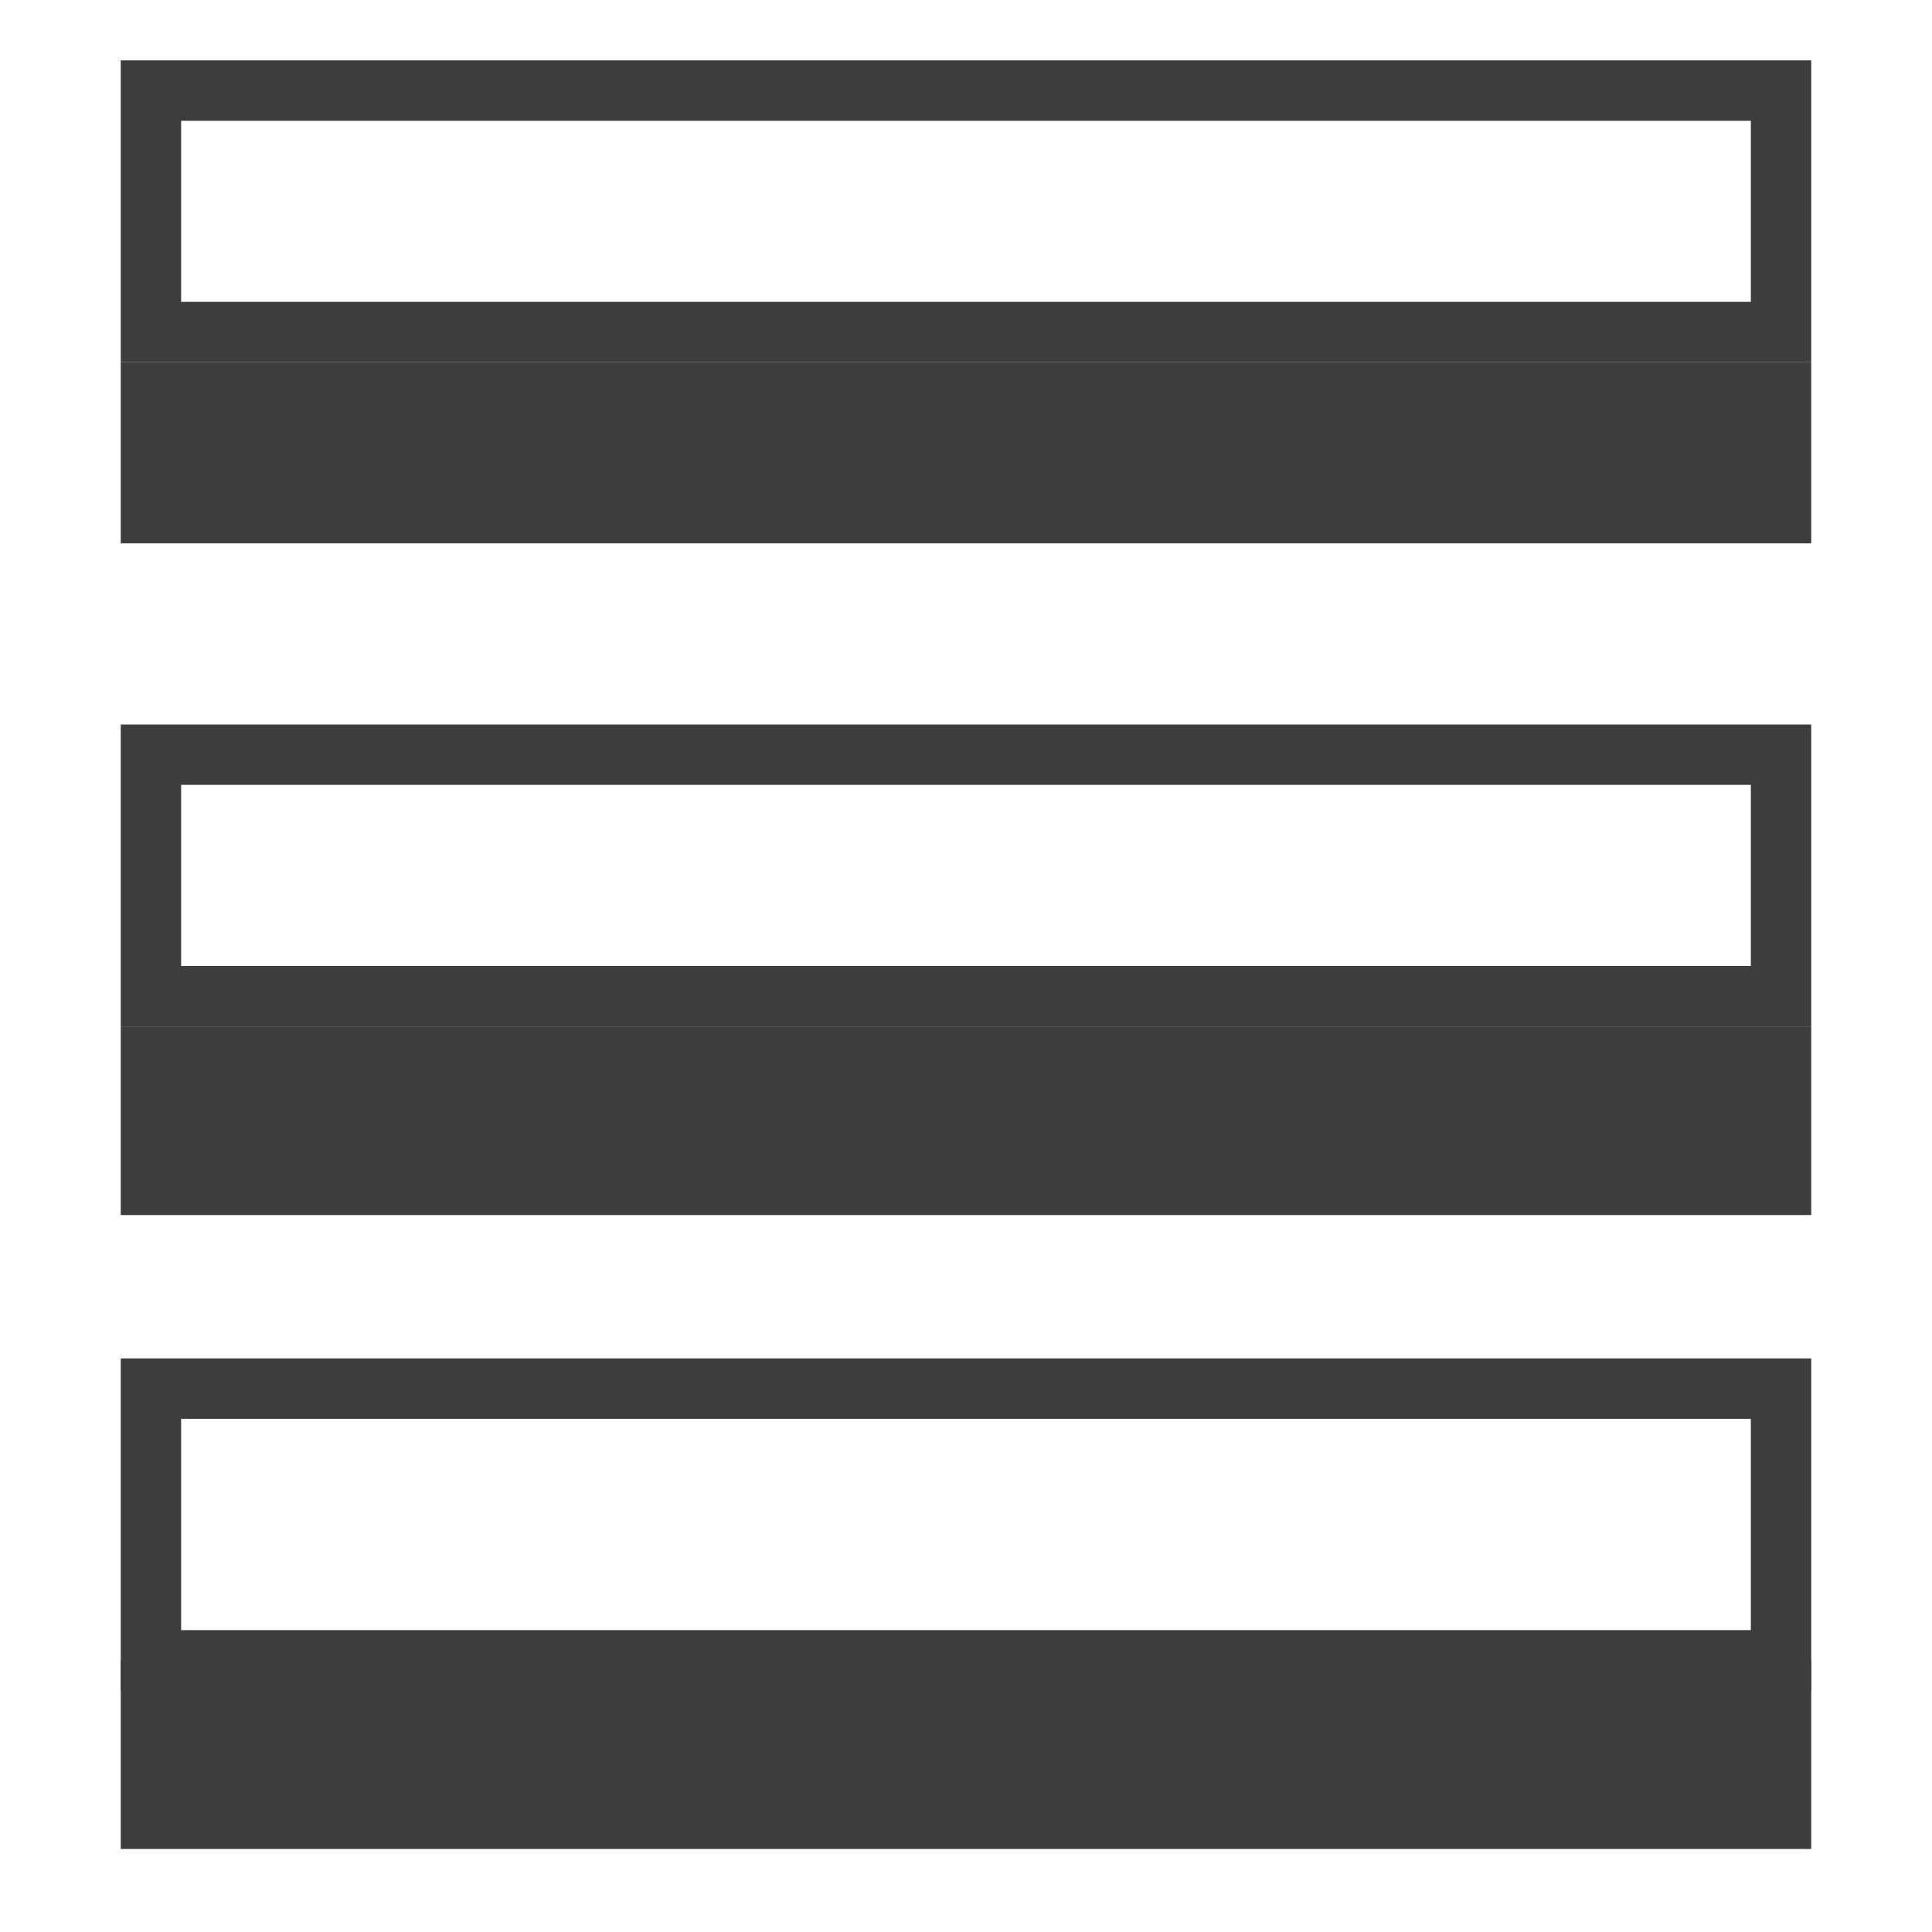
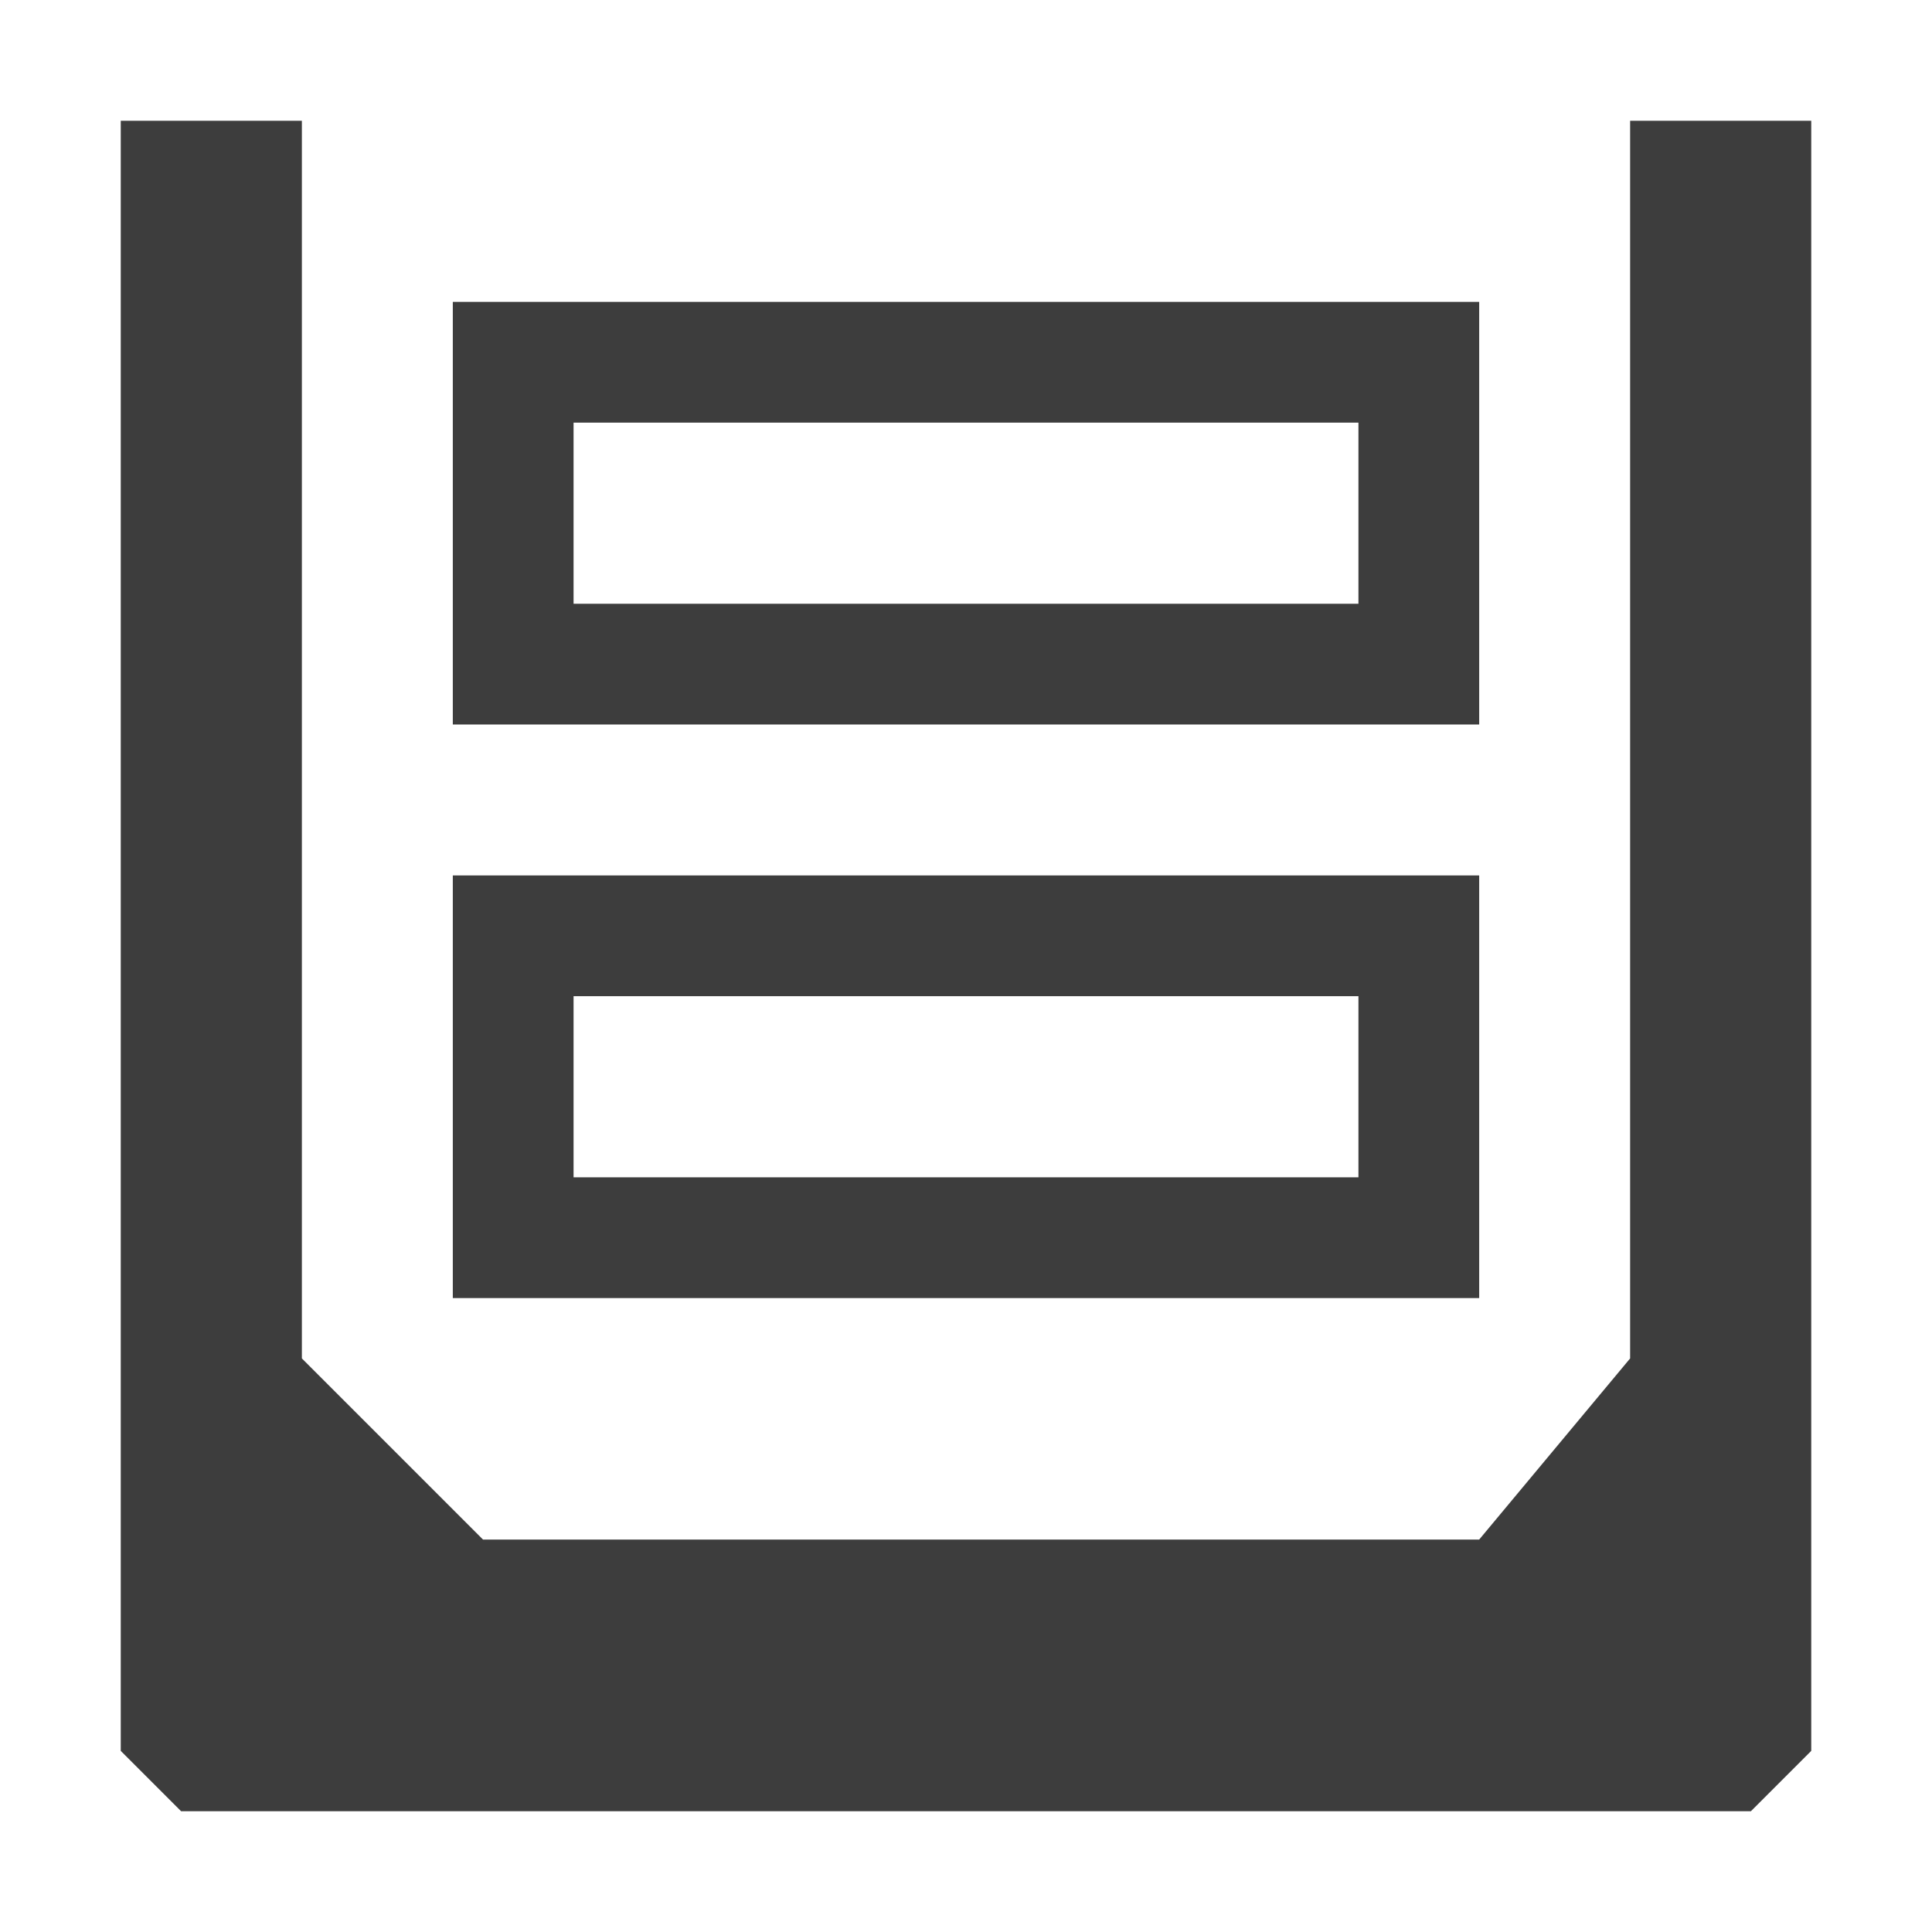
<svg xmlns="http://www.w3.org/2000/svg" width="512" height="512" viewBox="0 0 135.467 135.467" version="1.1" id="svg1446">
  <defs id="defs1440" />
  <g id="layer1">
    <g aria-label="*" id="text842" style="font-size:205.024px;line-height:1.25;font-family:sans-serif;stroke-width:0.265;stroke-miterlimit:4;stroke-dasharray:none">
-       <rect style="fill:none;fill-opacity:1;stroke:#3d3d3d;stroke-width:4.233;stroke-linecap:round;stroke-linejoin:miter;stroke-miterlimit:4;stroke-dasharray:none;stroke-dashoffset:0;stroke-opacity:1" id="rect840" width="114.3" height="16.933" x="10.583" y="6.35" />
-       <rect style="font-size:205.024px;line-height:1.25;font-family:sans-serif;fill:#3d3d3d;fill-opacity:1;stroke:none;stroke-width:8.467;stroke-linecap:round;stroke-linejoin:round;stroke-miterlimit:4;stroke-dasharray:none" id="rect840-3" width="118.533" height="12.7" x="8.467" y="25.4" />
-       <rect style="font-size:205.024px;line-height:1.25;font-family:sans-serif;fill:#3d3d3d;fill-opacity:1;stroke:none;stroke-width:8.467;stroke-linecap:round;stroke-linejoin:round;stroke-miterlimit:4;stroke-dasharray:none" id="rect840-3-8" width="118.533" height="13.229" x="8.467" y="71.967" />
-       <rect style="font-size:205.024px;line-height:1.25;font-family:sans-serif;fill:#3d3d3d;fill-opacity:1;stroke:none;stroke-width:8.467;stroke-linecap:round;stroke-linejoin:round;stroke-miterlimit:4;stroke-dasharray:none" id="rect840-3-2" width="118.533" height="13.229" x="8.467" y="116.417" />
-       <rect style="font-size:205.024px;line-height:1.25;font-family:sans-serif;fill:none;fill-opacity:1;stroke:#3d3d3d;stroke-width:4.233;stroke-linecap:round;stroke-linejoin:miter;stroke-miterlimit:4;stroke-dasharray:none;stroke-dashoffset:0;stroke-opacity:1" id="rect840-9" width="114.3" height="16.933" x="10.583" y="52.917" />
-       <rect style="font-size:205.024px;line-height:1.25;font-family:sans-serif;fill:none;fill-opacity:1;stroke:#3d3d3d;stroke-width:4.233;stroke-linecap:round;stroke-linejoin:miter;stroke-miterlimit:4;stroke-dasharray:none;stroke-dashoffset:0;stroke-opacity:1" id="rect840-7" width="114.3" height="19.05" x="10.583" y="97.367" />
+       <path id="rect840-3-2" style="font-size:205.024px;line-height:1.25;font-family:sans-serif;fill:#3d3d3d;fill-opacity:1;stroke:none;stroke-width:8.467;stroke-linecap:round;stroke-linejoin:round;stroke-miterlimit:4;stroke-dasharray:none" d="M 31.75,61.383 V 91.017 H 103.717 V 61.383 Z M 40.217,69.85 H 95.25 v 12.7 H 40.217 Z" />
+       <path style="fill:#3d3d3d;fill-opacity:1;stroke:none;stroke-width:0.265;stroke-linecap:butt;stroke-linejoin:miter;stroke-miterlimit:4;stroke-dasharray:none;stroke-opacity:1" d="M 103.717,107.95 H 33.867 l -12.7,-12.7 0,-86.783 H 8.467 L 8.467,122.767 12.7,127 H 122.767 L 127,122.767 127,8.467 h -12.7 l 0,86.783 z" id="path847" />
+       <path id="rect840-3-2-2" style="font-size:205.024px;line-height:1.25;font-family:sans-serif;fill:#3d3d3d;fill-opacity:1;stroke:none;stroke-width:8.467;stroke-linecap:round;stroke-linejoin:round;stroke-miterlimit:4;stroke-dasharray:none" d="M 31.75,21.167 V 50.8 H 103.717 V 21.167 Z m 8.467,8.467 H 95.25 v 12.7 H 40.217 Z" />
    </g>
  </g>
</svg>
